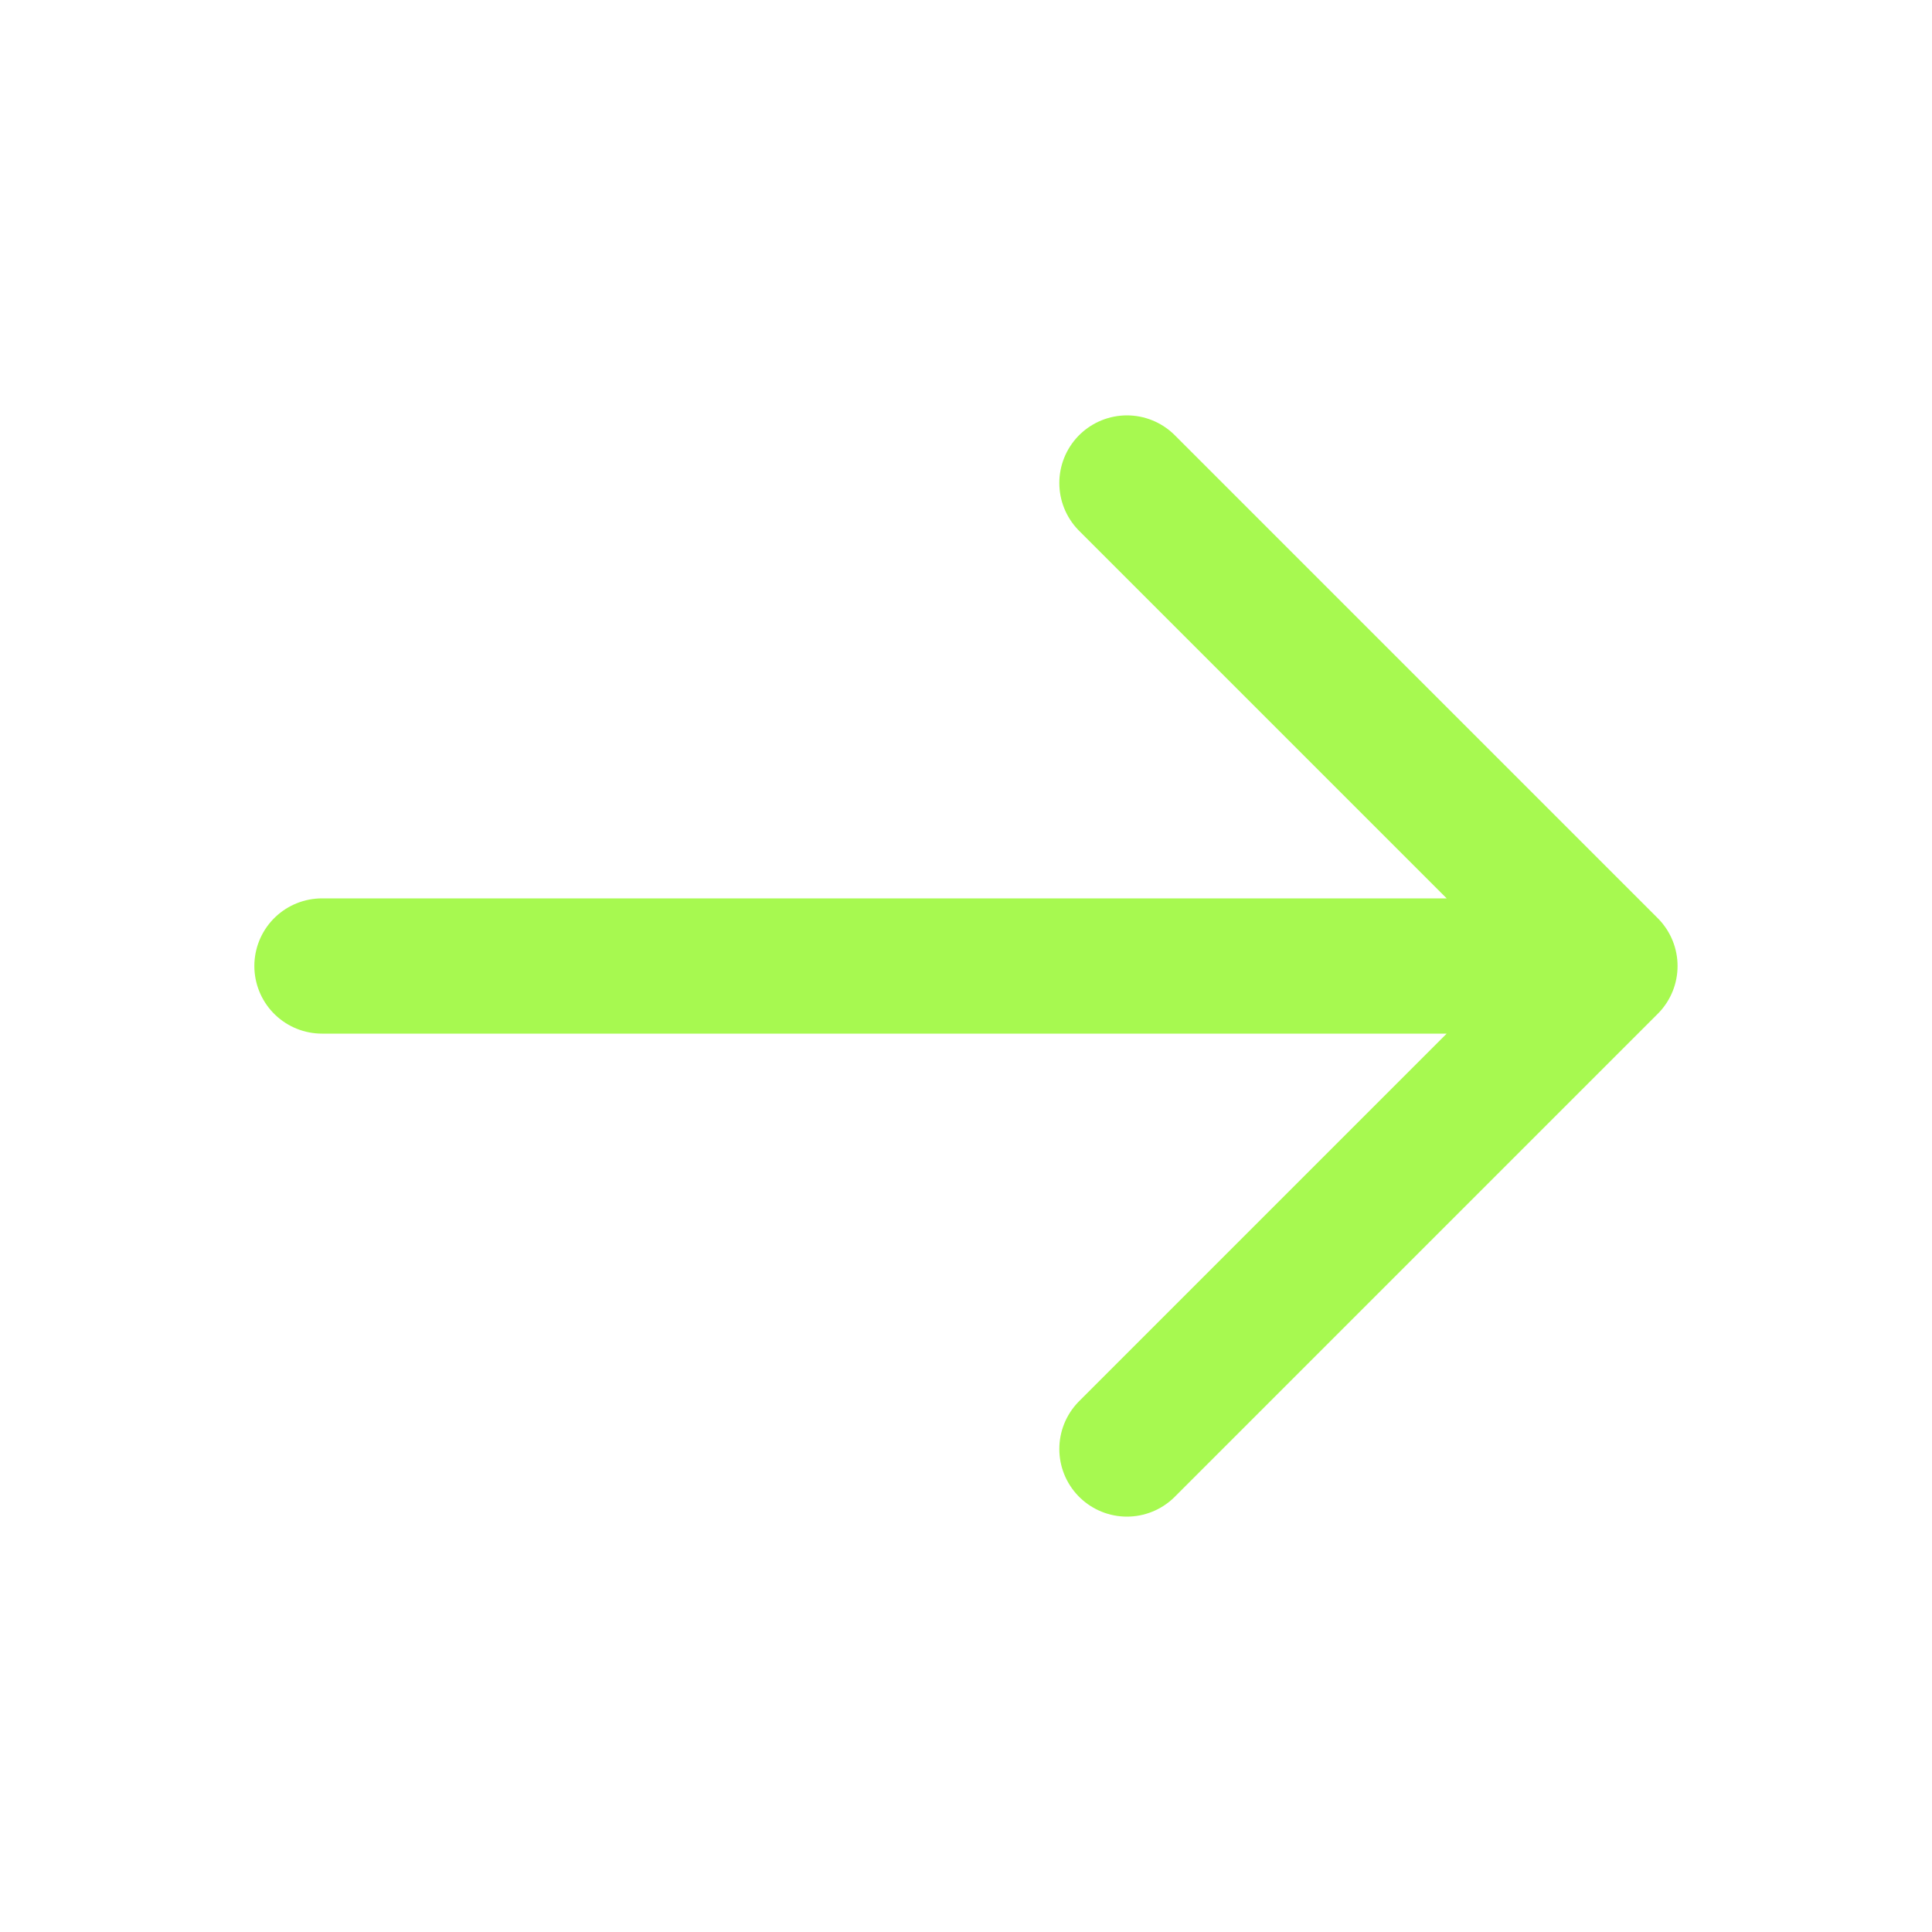
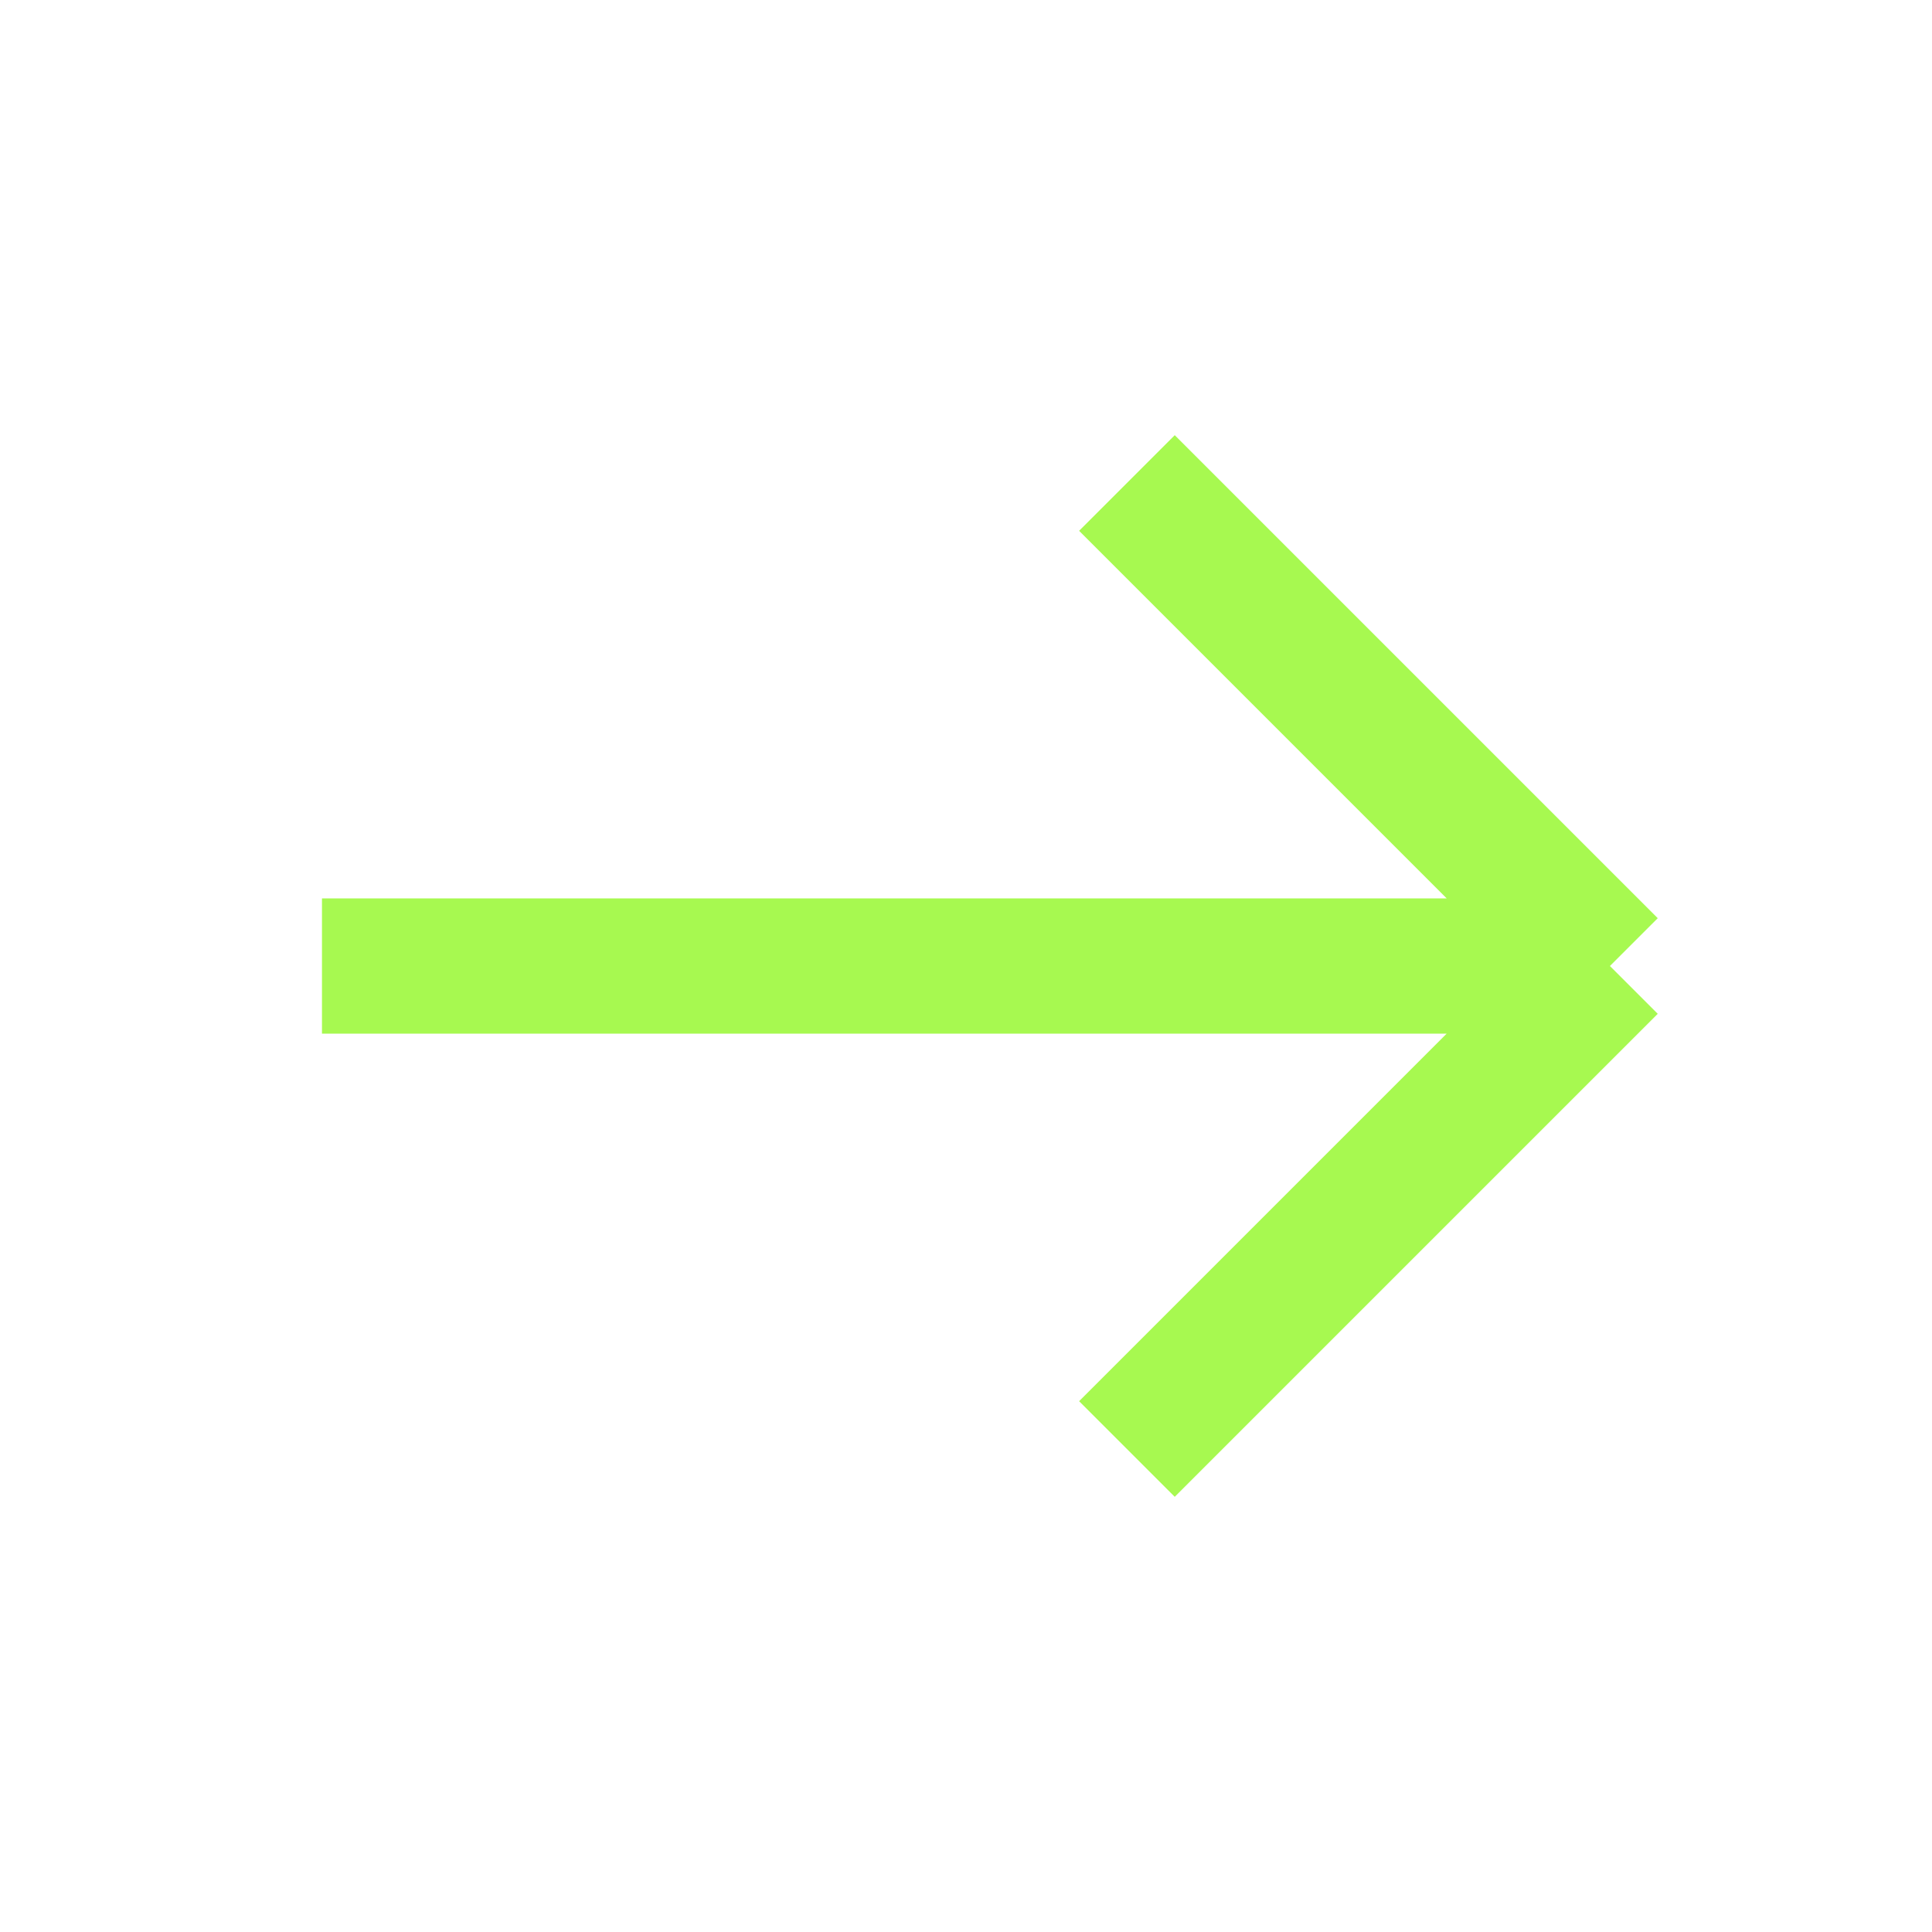
<svg xmlns="http://www.w3.org/2000/svg" width="20" height="20" viewBox="0 0 20 20" fill="none">
-   <path d="M3.333 10H16.666M16.666 10L11.666 5M16.666 10L11.666 15" stroke="#A7F950" stroke-width="1.4" stroke-linecap="round" stroke-linejoin="round" />
+   <path d="M3.333 10H16.666M16.666 10L11.666 5M16.666 10L11.666 15" stroke="#A7F950" stroke-width="1.4" strokeLinecap="round" stroke-linejoin="round" />
</svg>
